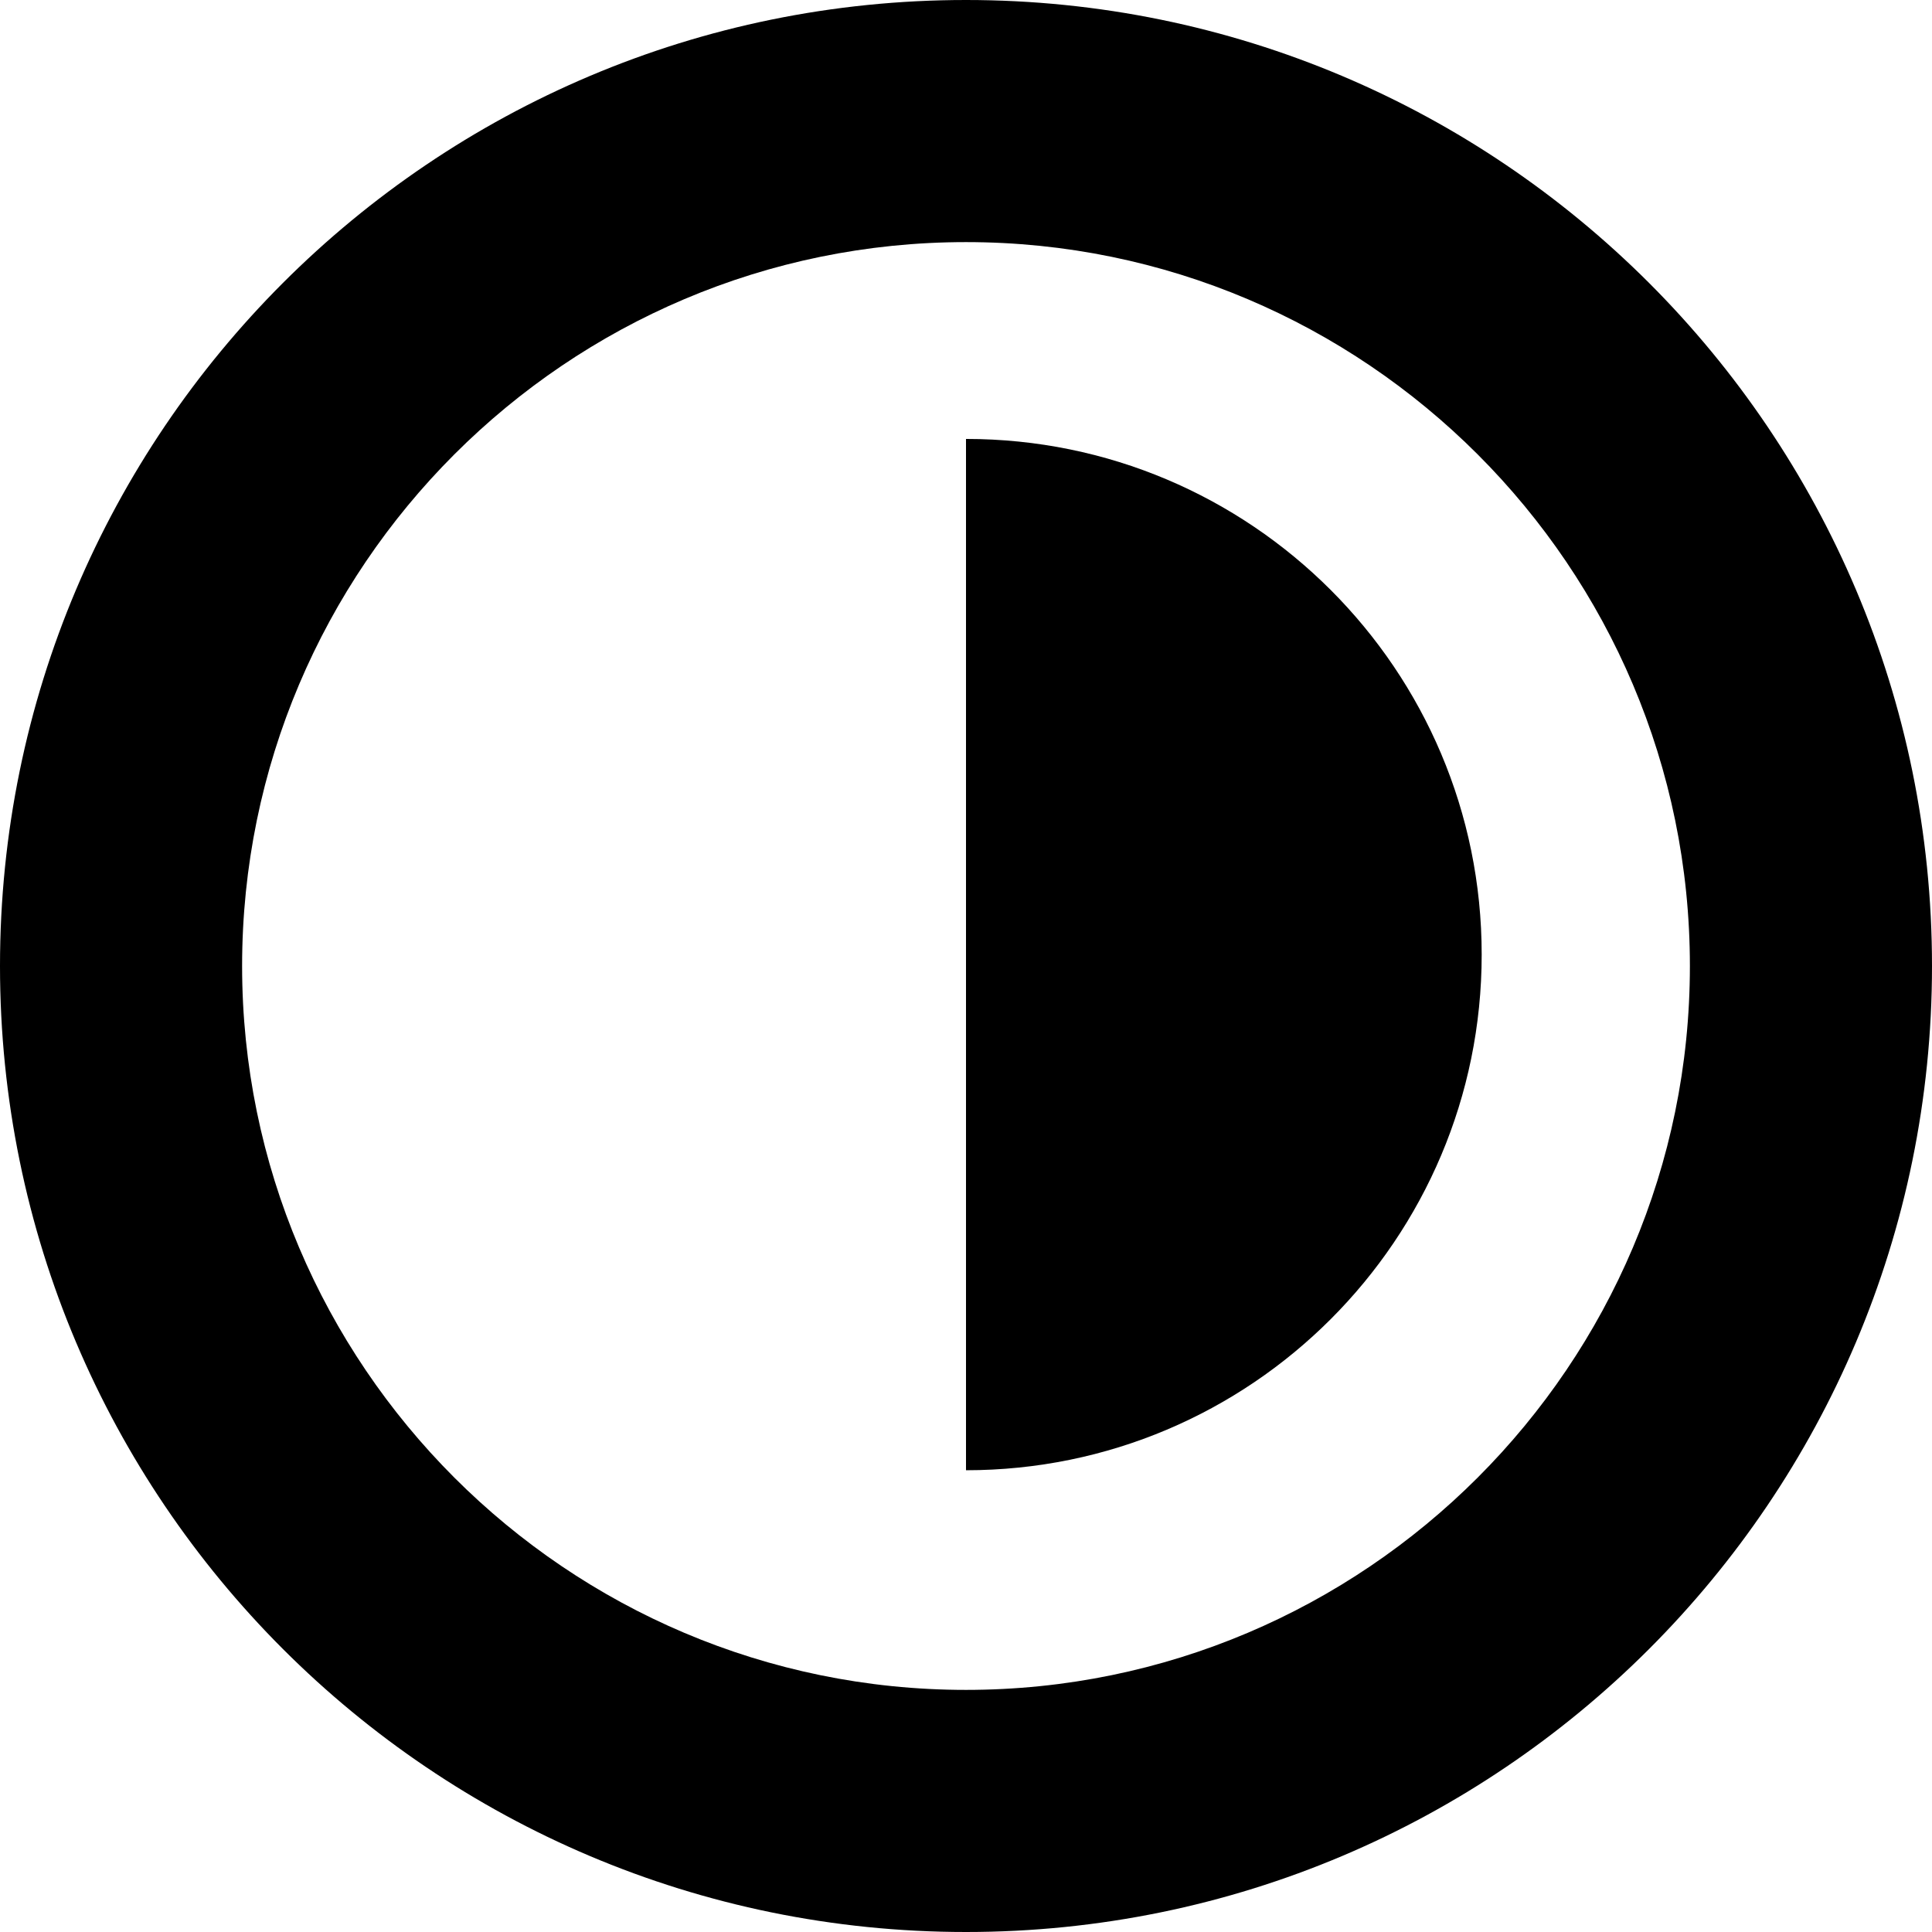
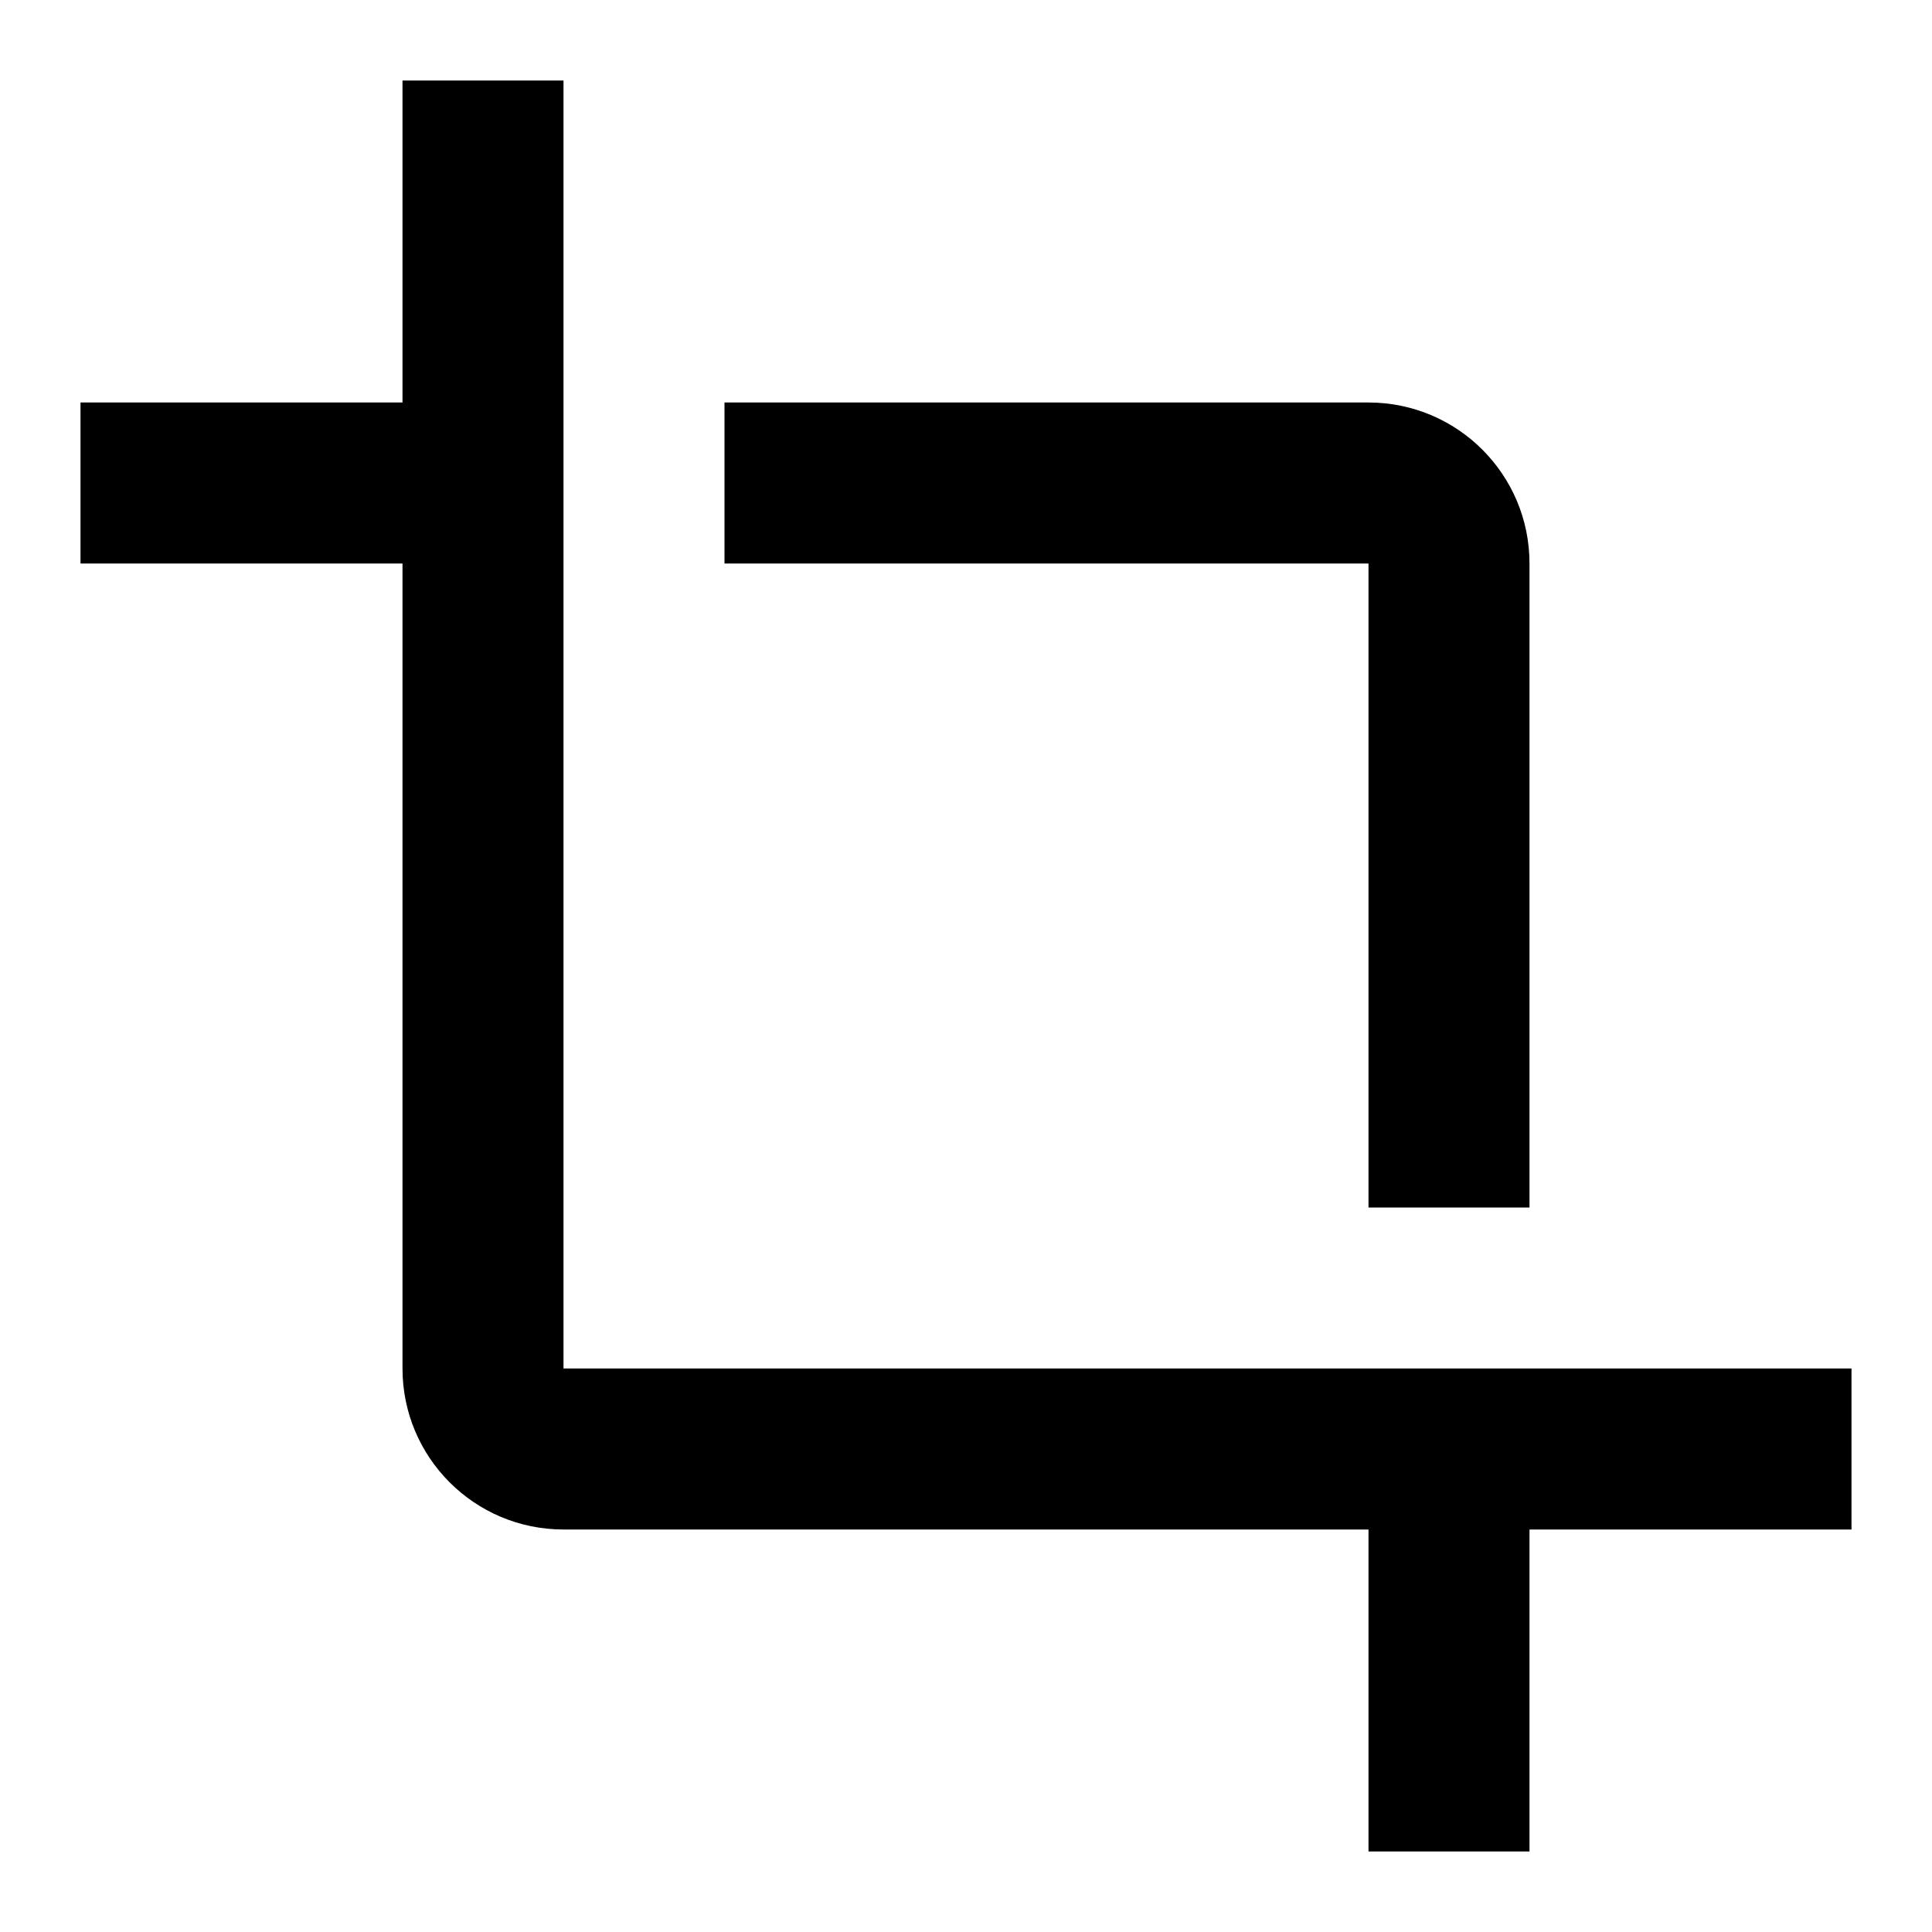
- <svg xmlns="http://www.w3.org/2000/svg" version="1" width="31.92" height="31.92" viewBox="-35.422 -7.96 31.92 31.92">
-   <path d="M-19.462-3.96c6.595 0 11.96 5.365 11.96 11.96s-5.365 11.96-11.96 11.96-11.96-5.365-11.96-11.96 5.365-11.96 11.96-11.96m0-4c-8.814 0-15.96 7.145-15.96 15.96 0 8.813 7.146 15.96 15.96 15.96S-3.502 16.813-3.502 8c0-8.815-7.146-15.96-15.96-15.96z" />
-   <path d="M-19.462 16.331a8.519 8.519 0 0 0 8.52-8.52 8.518 8.518 0 0 0-8.52-8.519" />
+ <svg xmlns="http://www.w3.org/2000/svg" version="1" width="48" height="48">
+   <path fill="none" d="M0 0h48v48H0V0z" />
+   <path d="M34 30h4V14c0-2.21-1.79-4-4-4H18v4h16v16zm-20 4V2h-4v8H2v4h8v20c0 2.21 1.79 4 4 4h20v8h4v-8h8v-4H14z" />
</svg>
